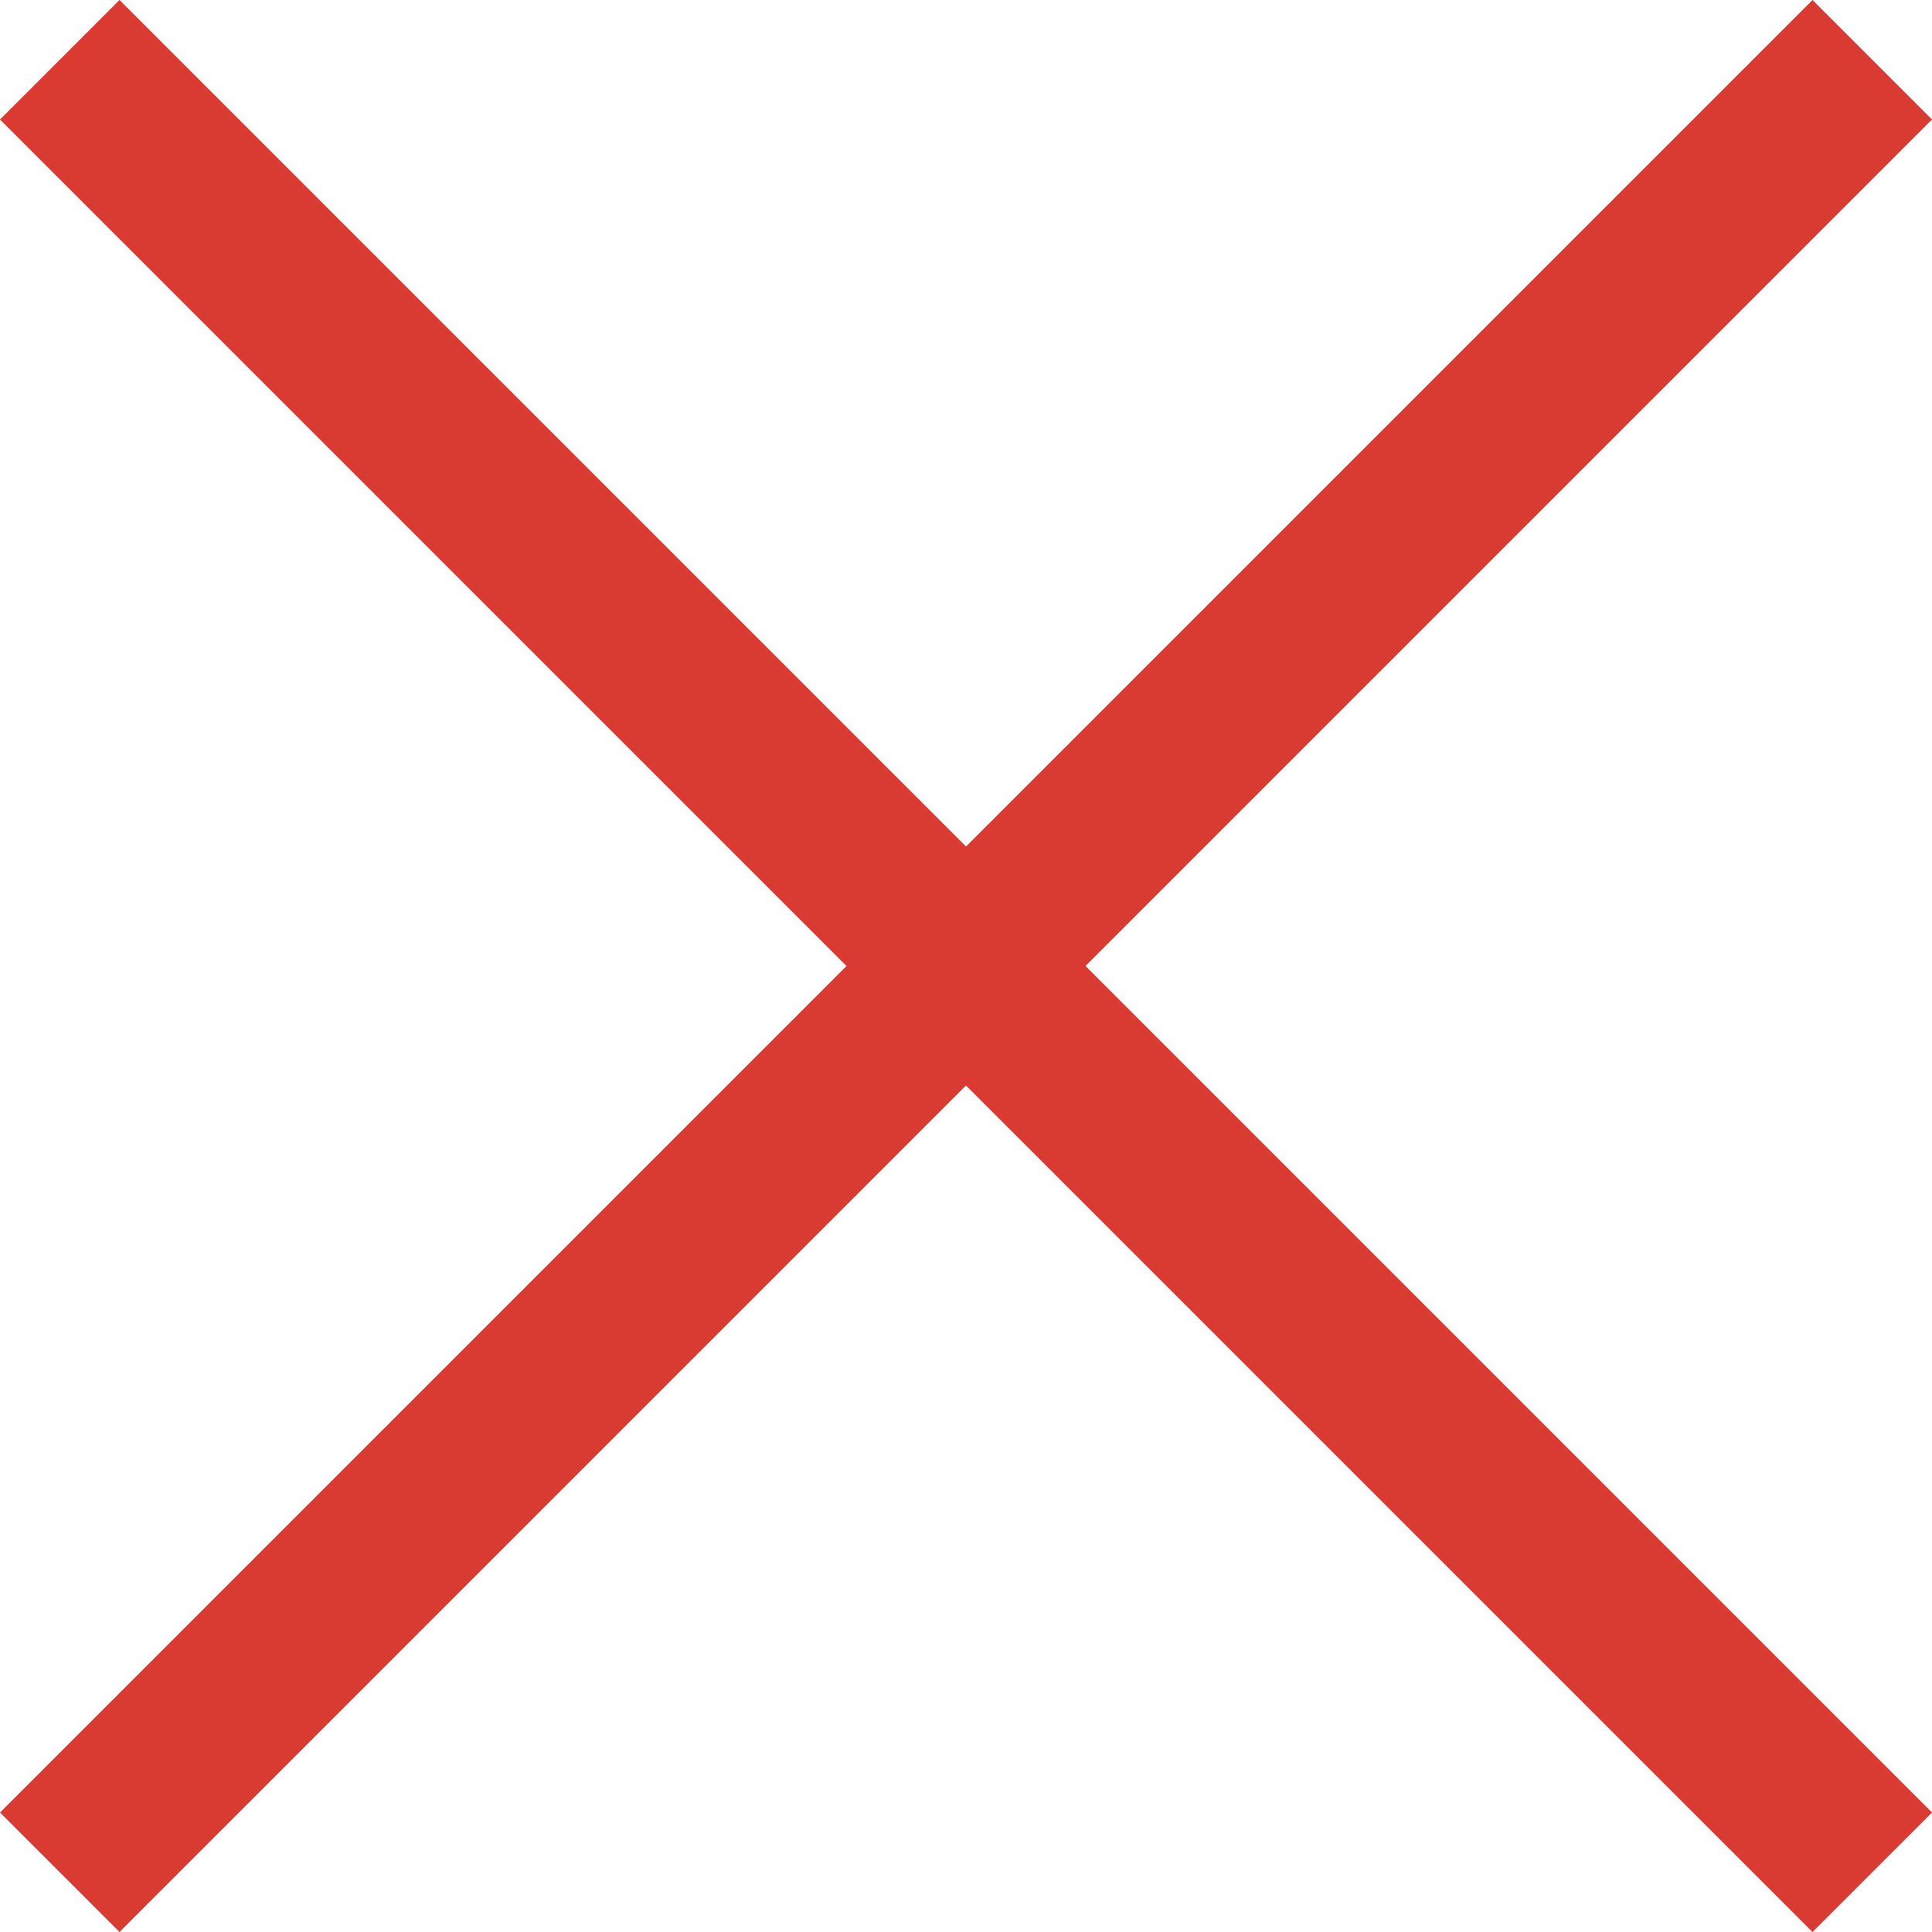
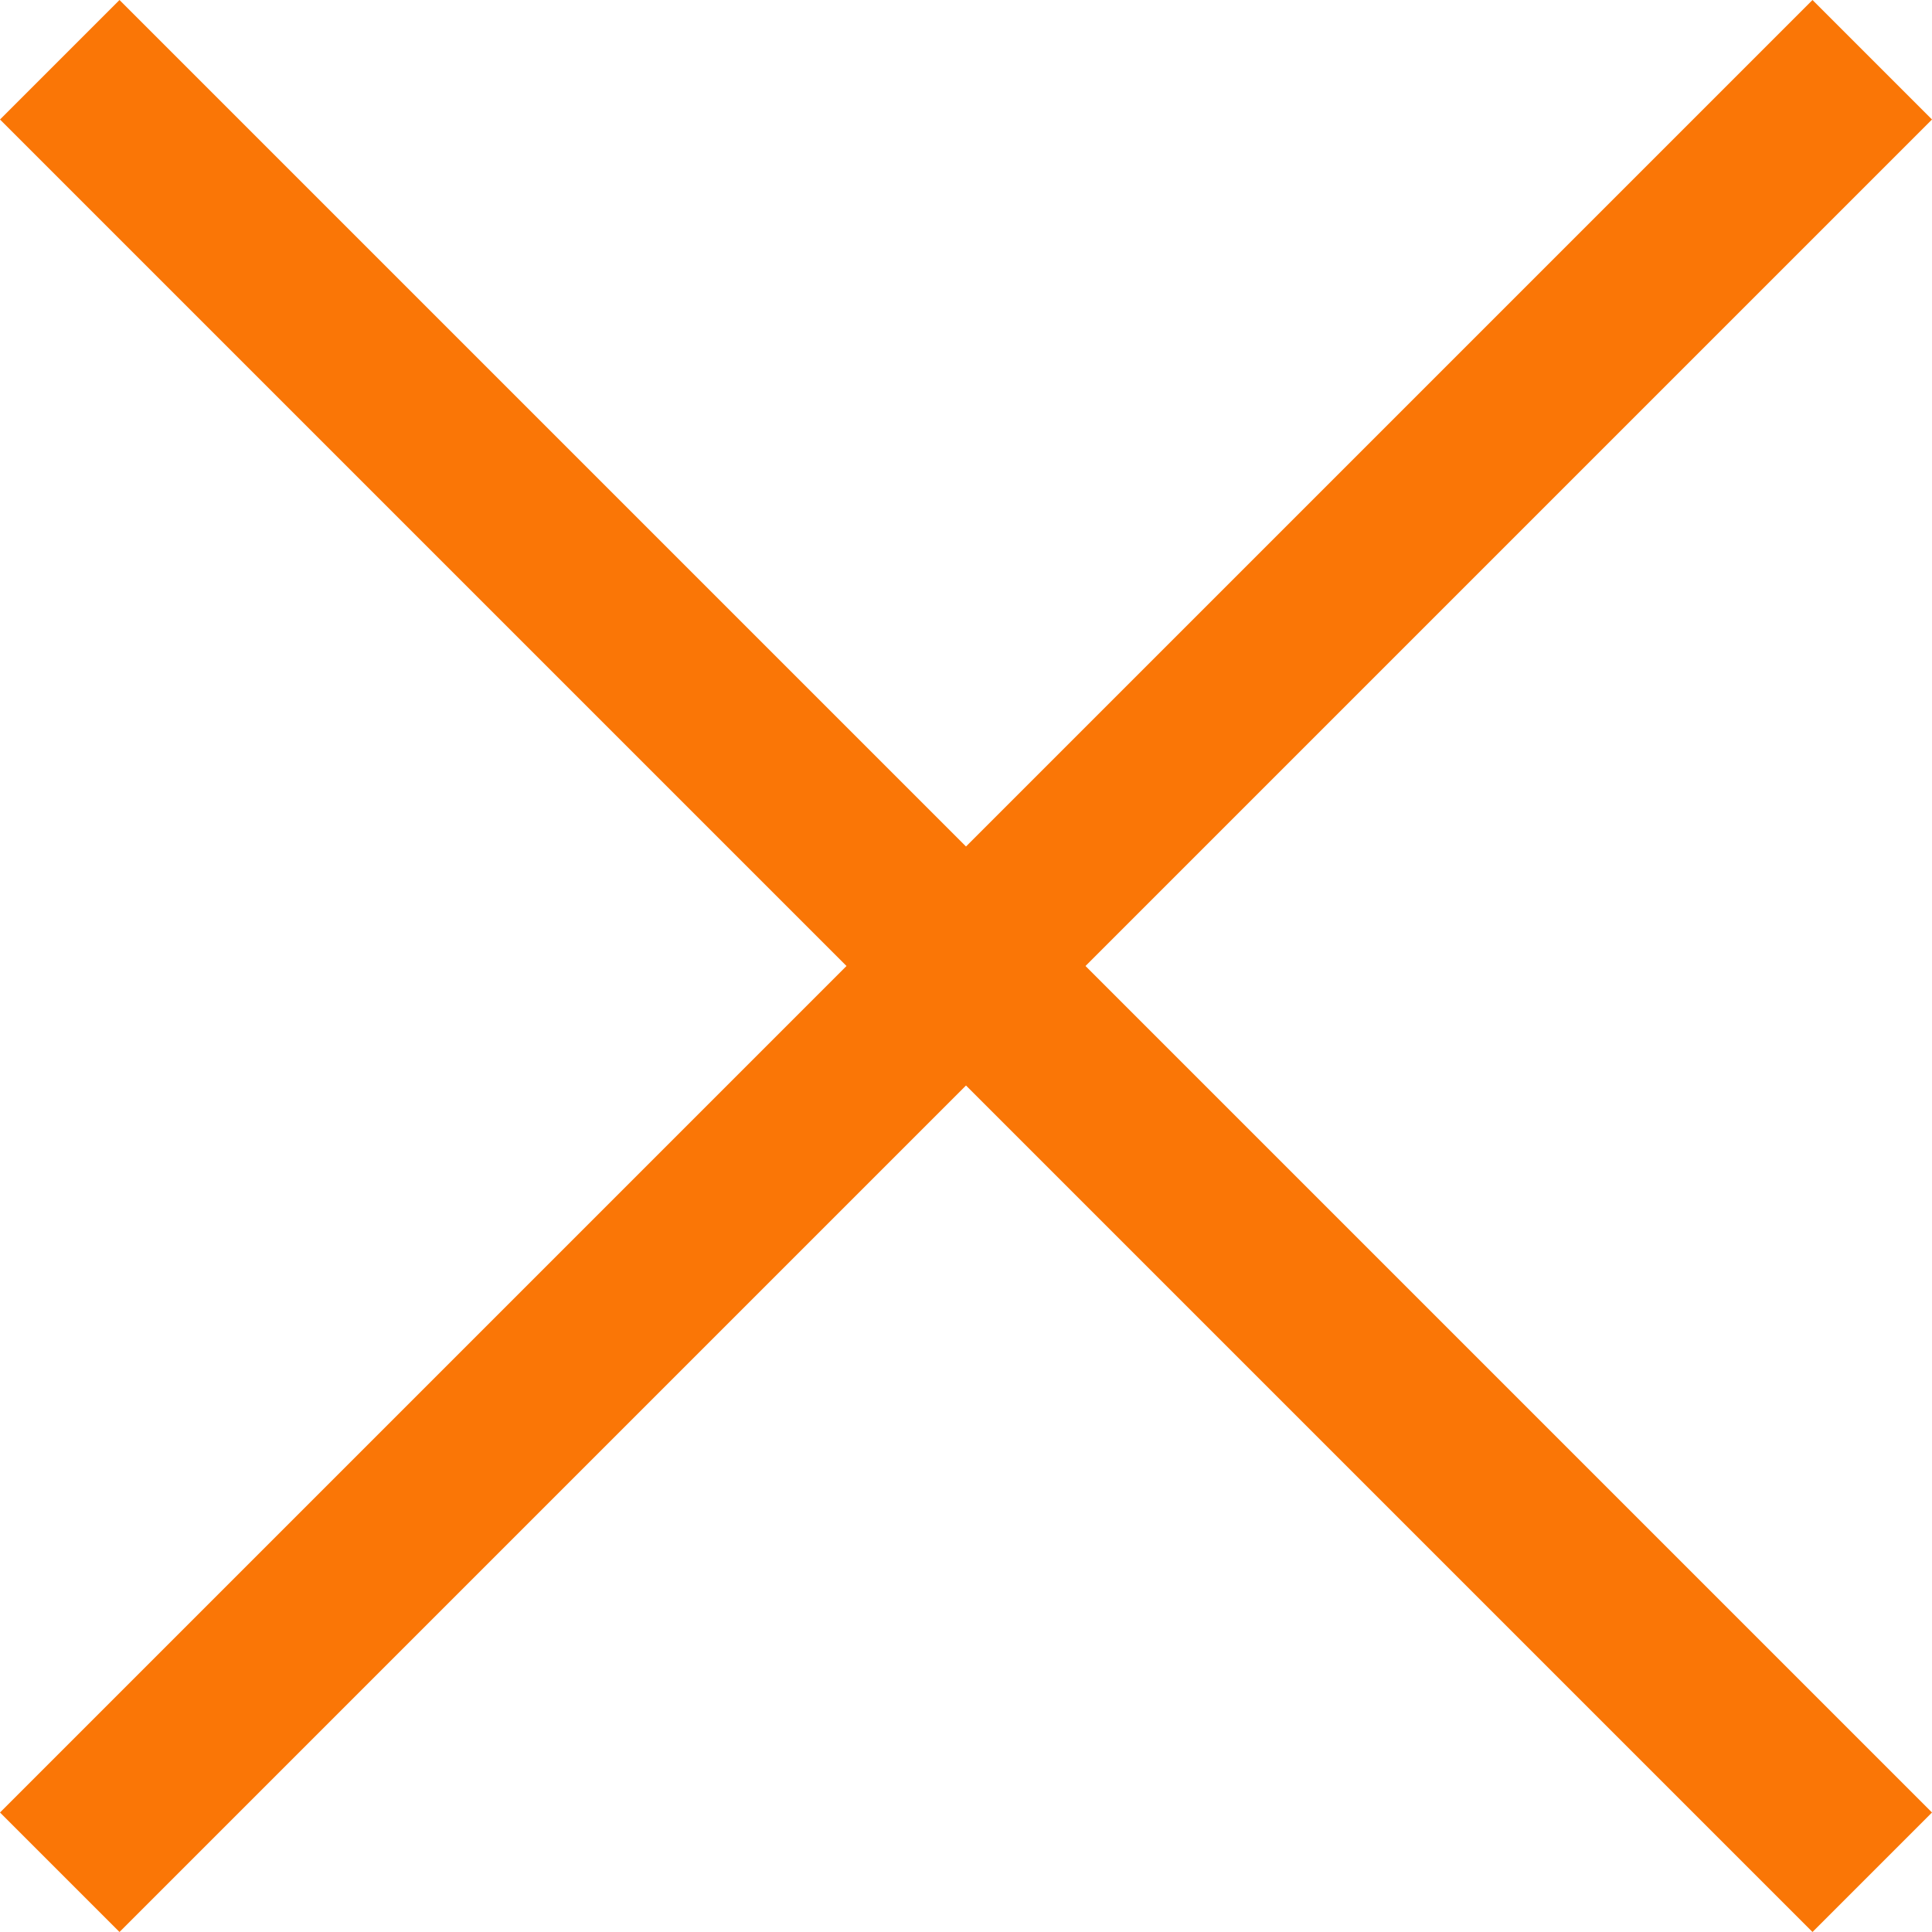
<svg xmlns="http://www.w3.org/2000/svg" version="1.1" id="Layer_1" x="0px" y="0px" viewBox="0 0 342.947 342.947" style="enable-background:new 0 0 342.947 342.947;" xml:space="preserve" width="512px" height="512px">
-   <polygon points="342.947,21.213 321.734,0 171.473,150.26 21.213,0 0,21.213 150.26,171.473 0,321.734 21.213,342.947   171.473,192.686 321.734,342.947 342.947,321.734 192.686,171.473 " fill="#d93a32" />
+   <polygon points="342.947,21.213 321.734,0 171.473,150.26 21.213,0 0,21.213 150.26,171.473 0,321.734 21.213,342.947   171.473,192.686 321.734,342.947 342.947,321.734 192.686,171.473 " fill="#fa7606" />
  <g>
</g>
  <g>
</g>
  <g>
</g>
  <g>
</g>
  <g>
</g>
  <g>
</g>
  <g>
</g>
  <g>
</g>
  <g>
</g>
  <g>
</g>
  <g>
</g>
  <g>
</g>
  <g>
</g>
  <g>
</g>
  <g>
</g>
</svg>
